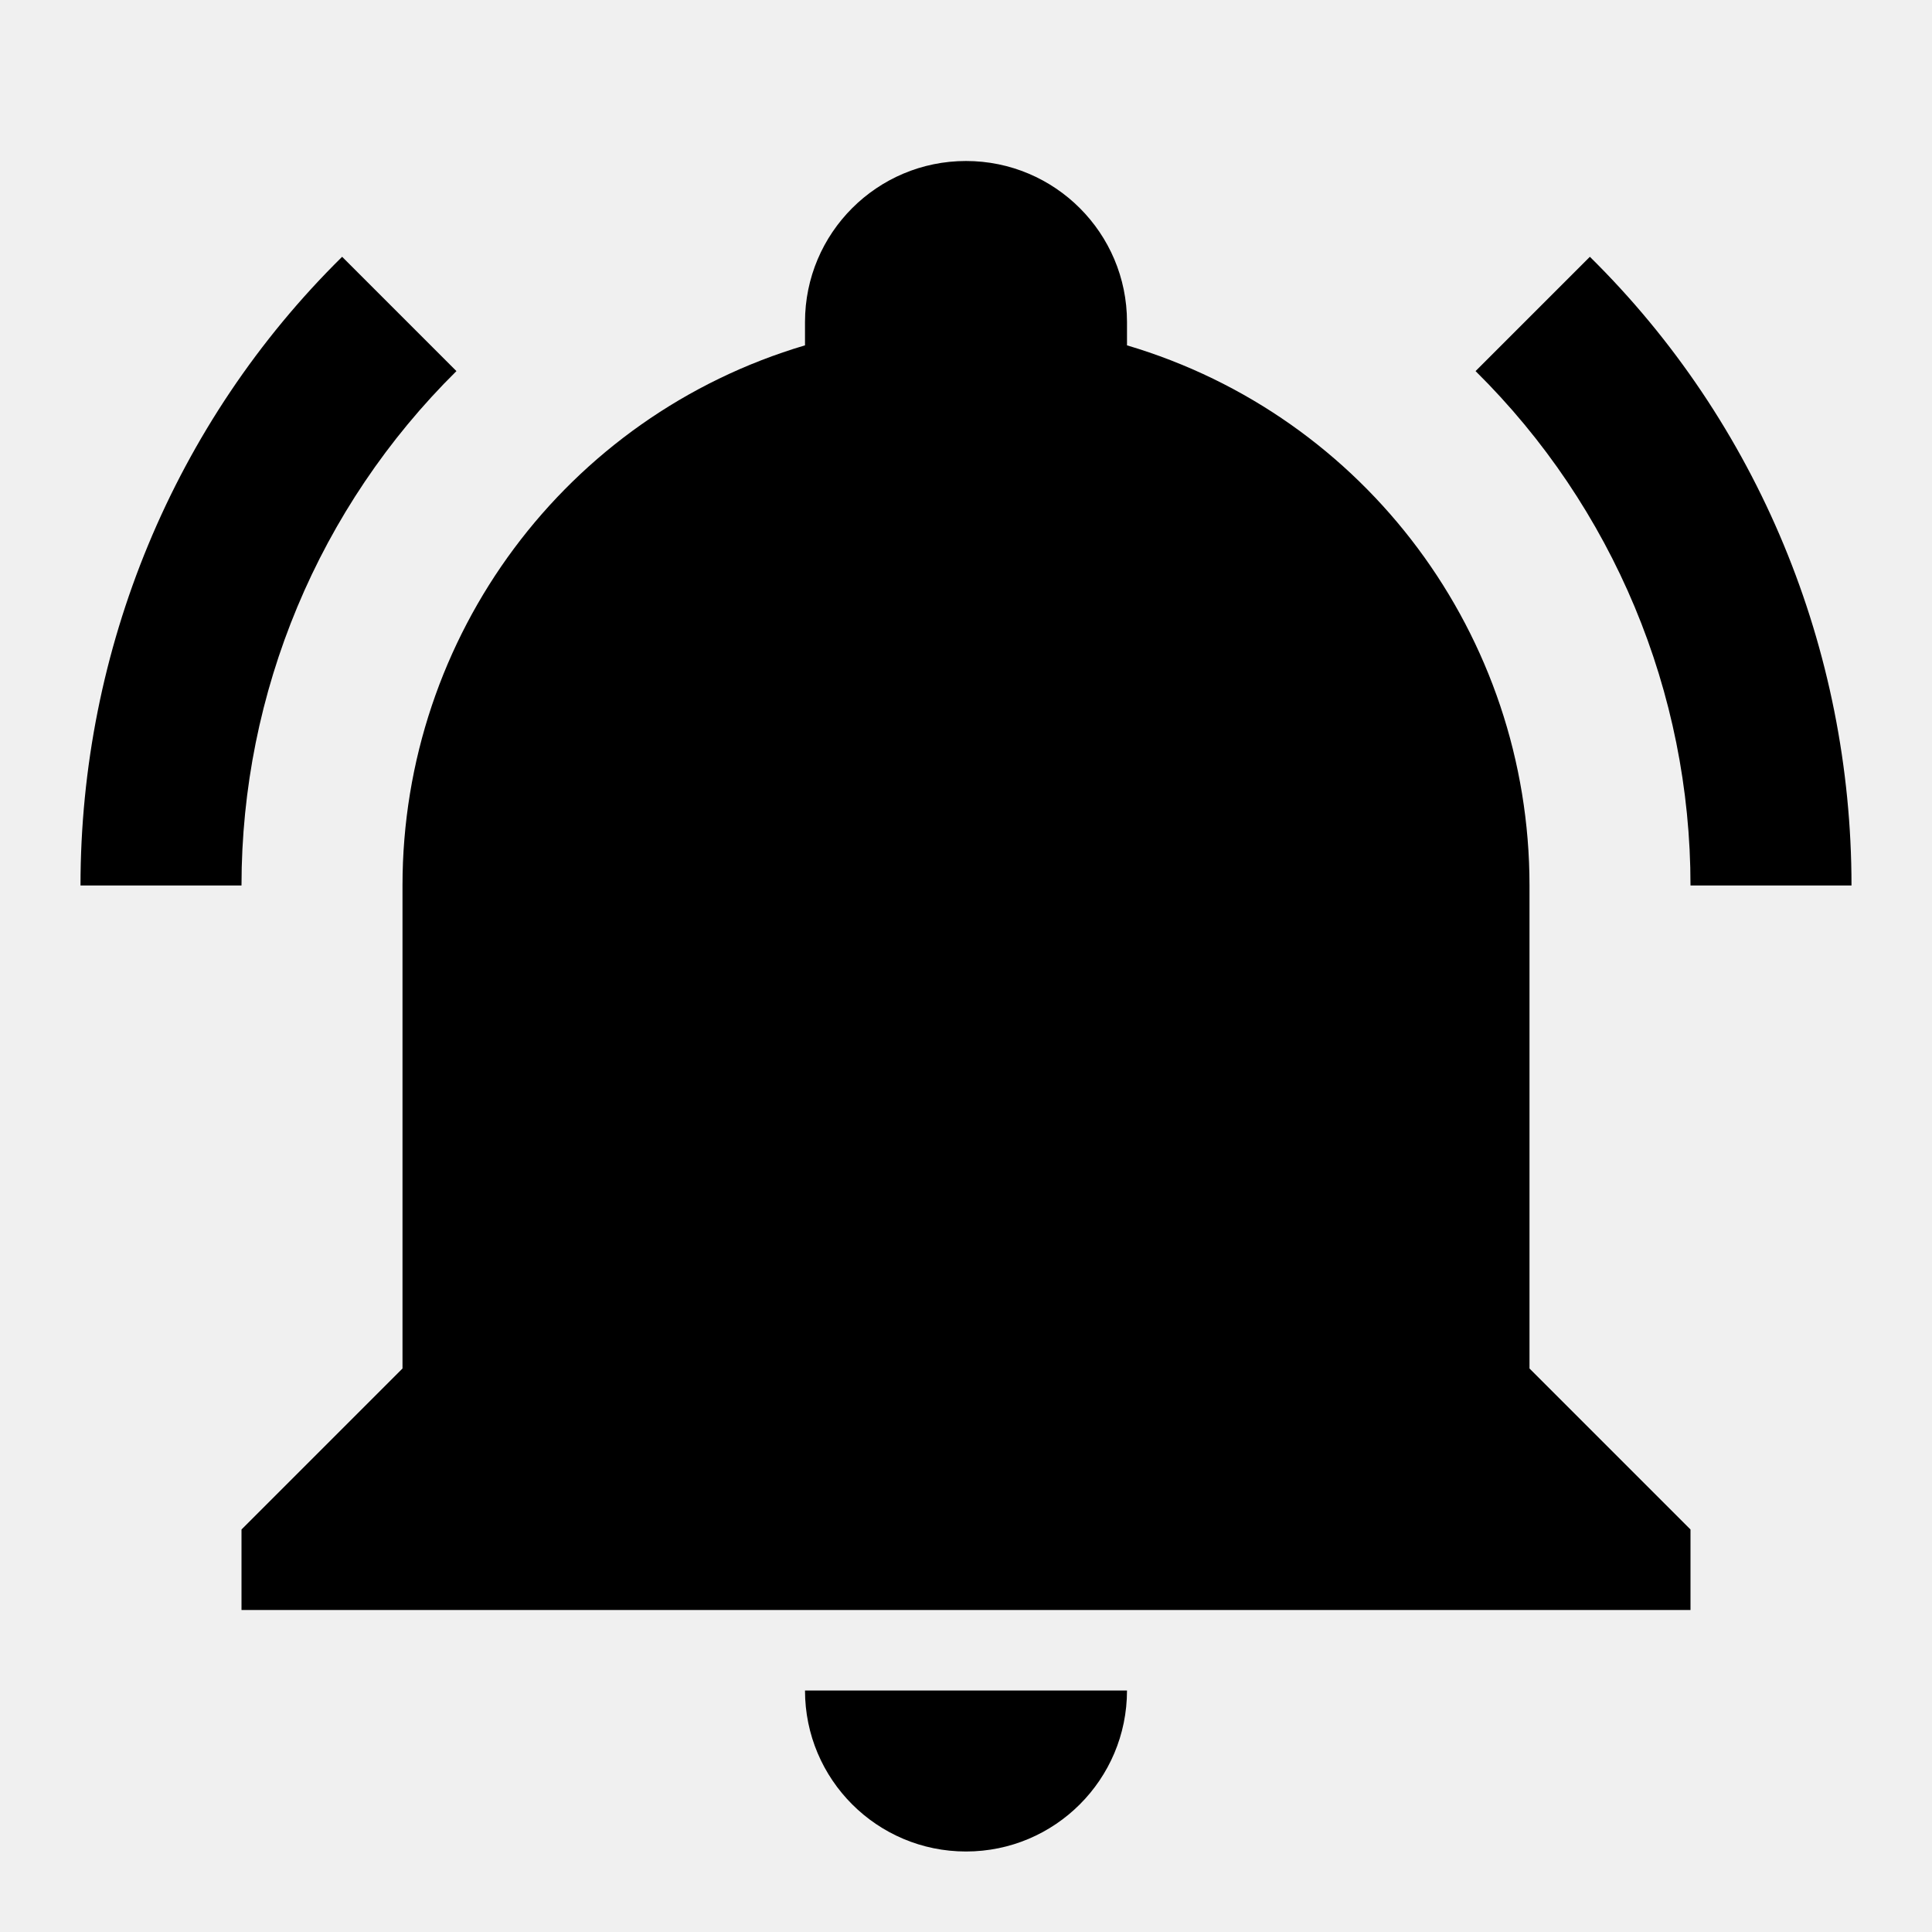
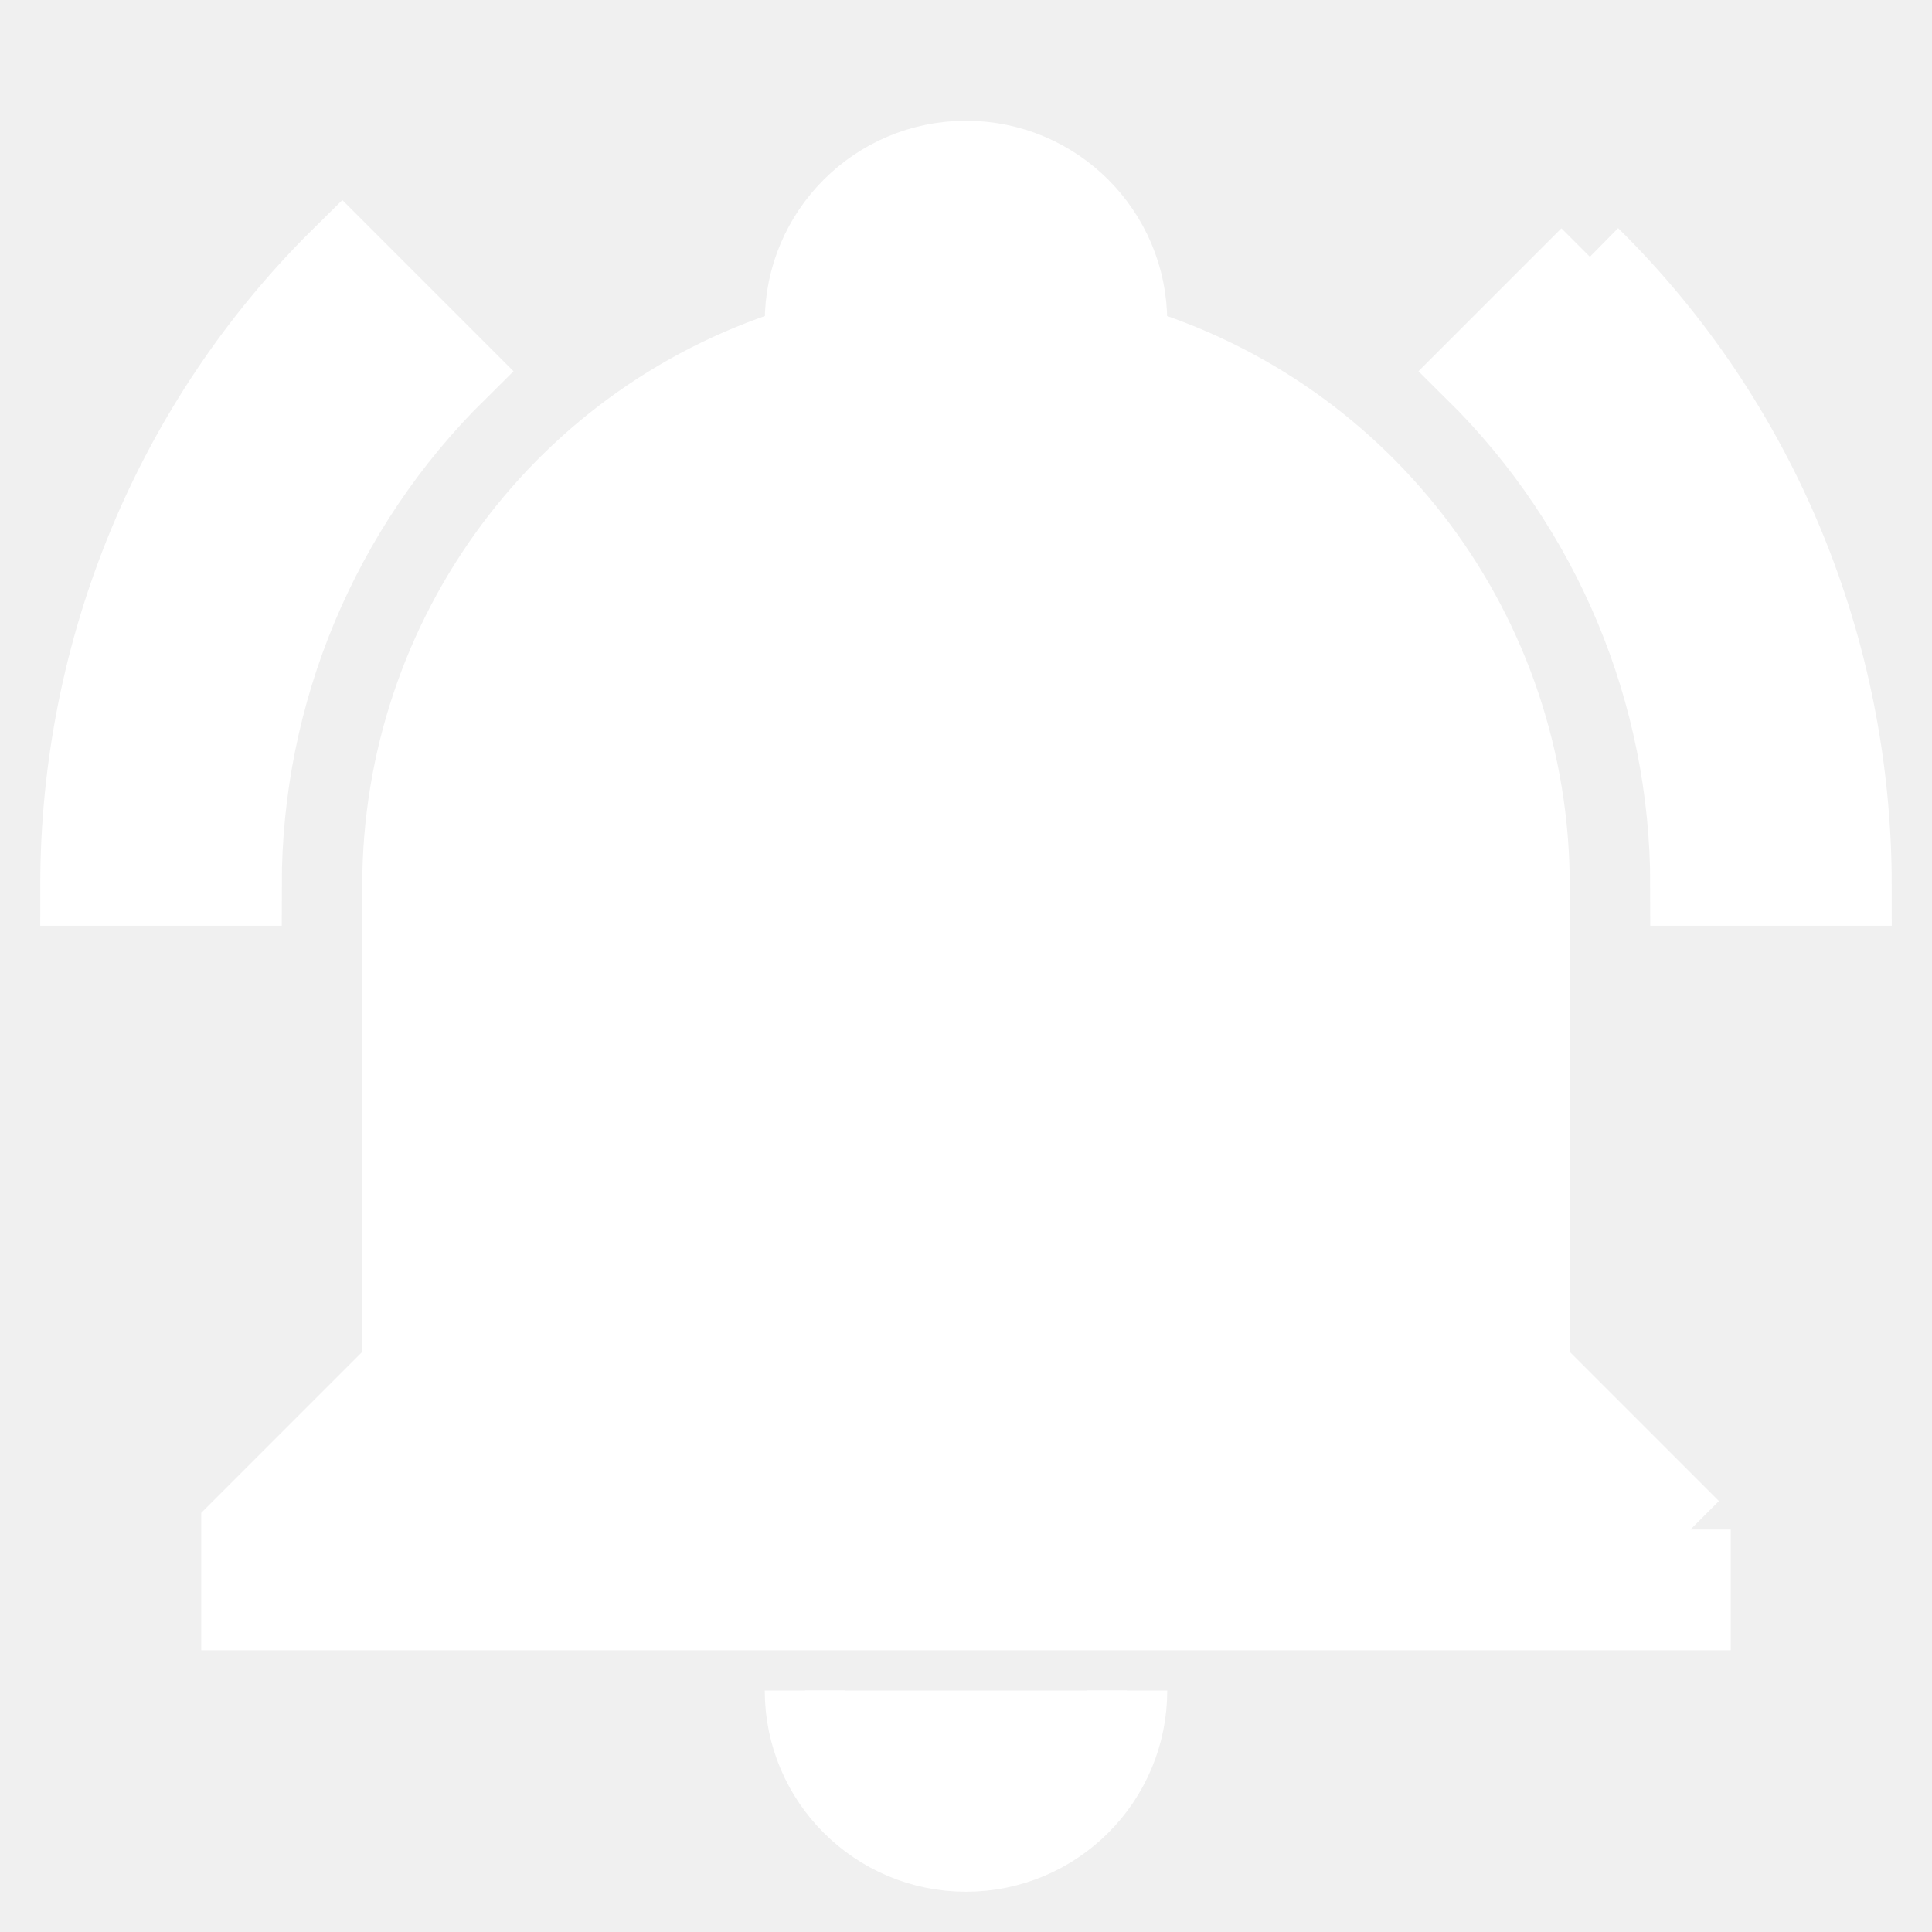
- <svg xmlns="http://www.w3.org/2000/svg" viewBox="0 0 24 24">
+ <svg xmlns="http://www.w3.org/2000/svg" viewBox="0 0 24 24" fill="#ffffff" stroke="#ffffff">
  <path d="M21,19V20H3V19L5,17V11C5,7.9 7.03,5.17 10,4.29C10,4.19 10,4.1 10,4A2,2 0 0,1 12,2A2,2 0 0,1 14,4C14,4.1 14,4.19 14,4.29C16.97,5.17 19,7.9 19,11V17L21,19M14,21A2,2 0 0,1 12,23A2,2 0 0,1 10,21M19.75,3.19L18.33,4.61C20.04,6.3 21,8.6 21,11H23C23,8.07 21.84,5.25 19.75,3.19M1,11H3C3,8.6 3.96,6.3 5.67,4.61L4.25,3.19C2.16,5.25 1,8.07 1,11Z" />
</svg>
